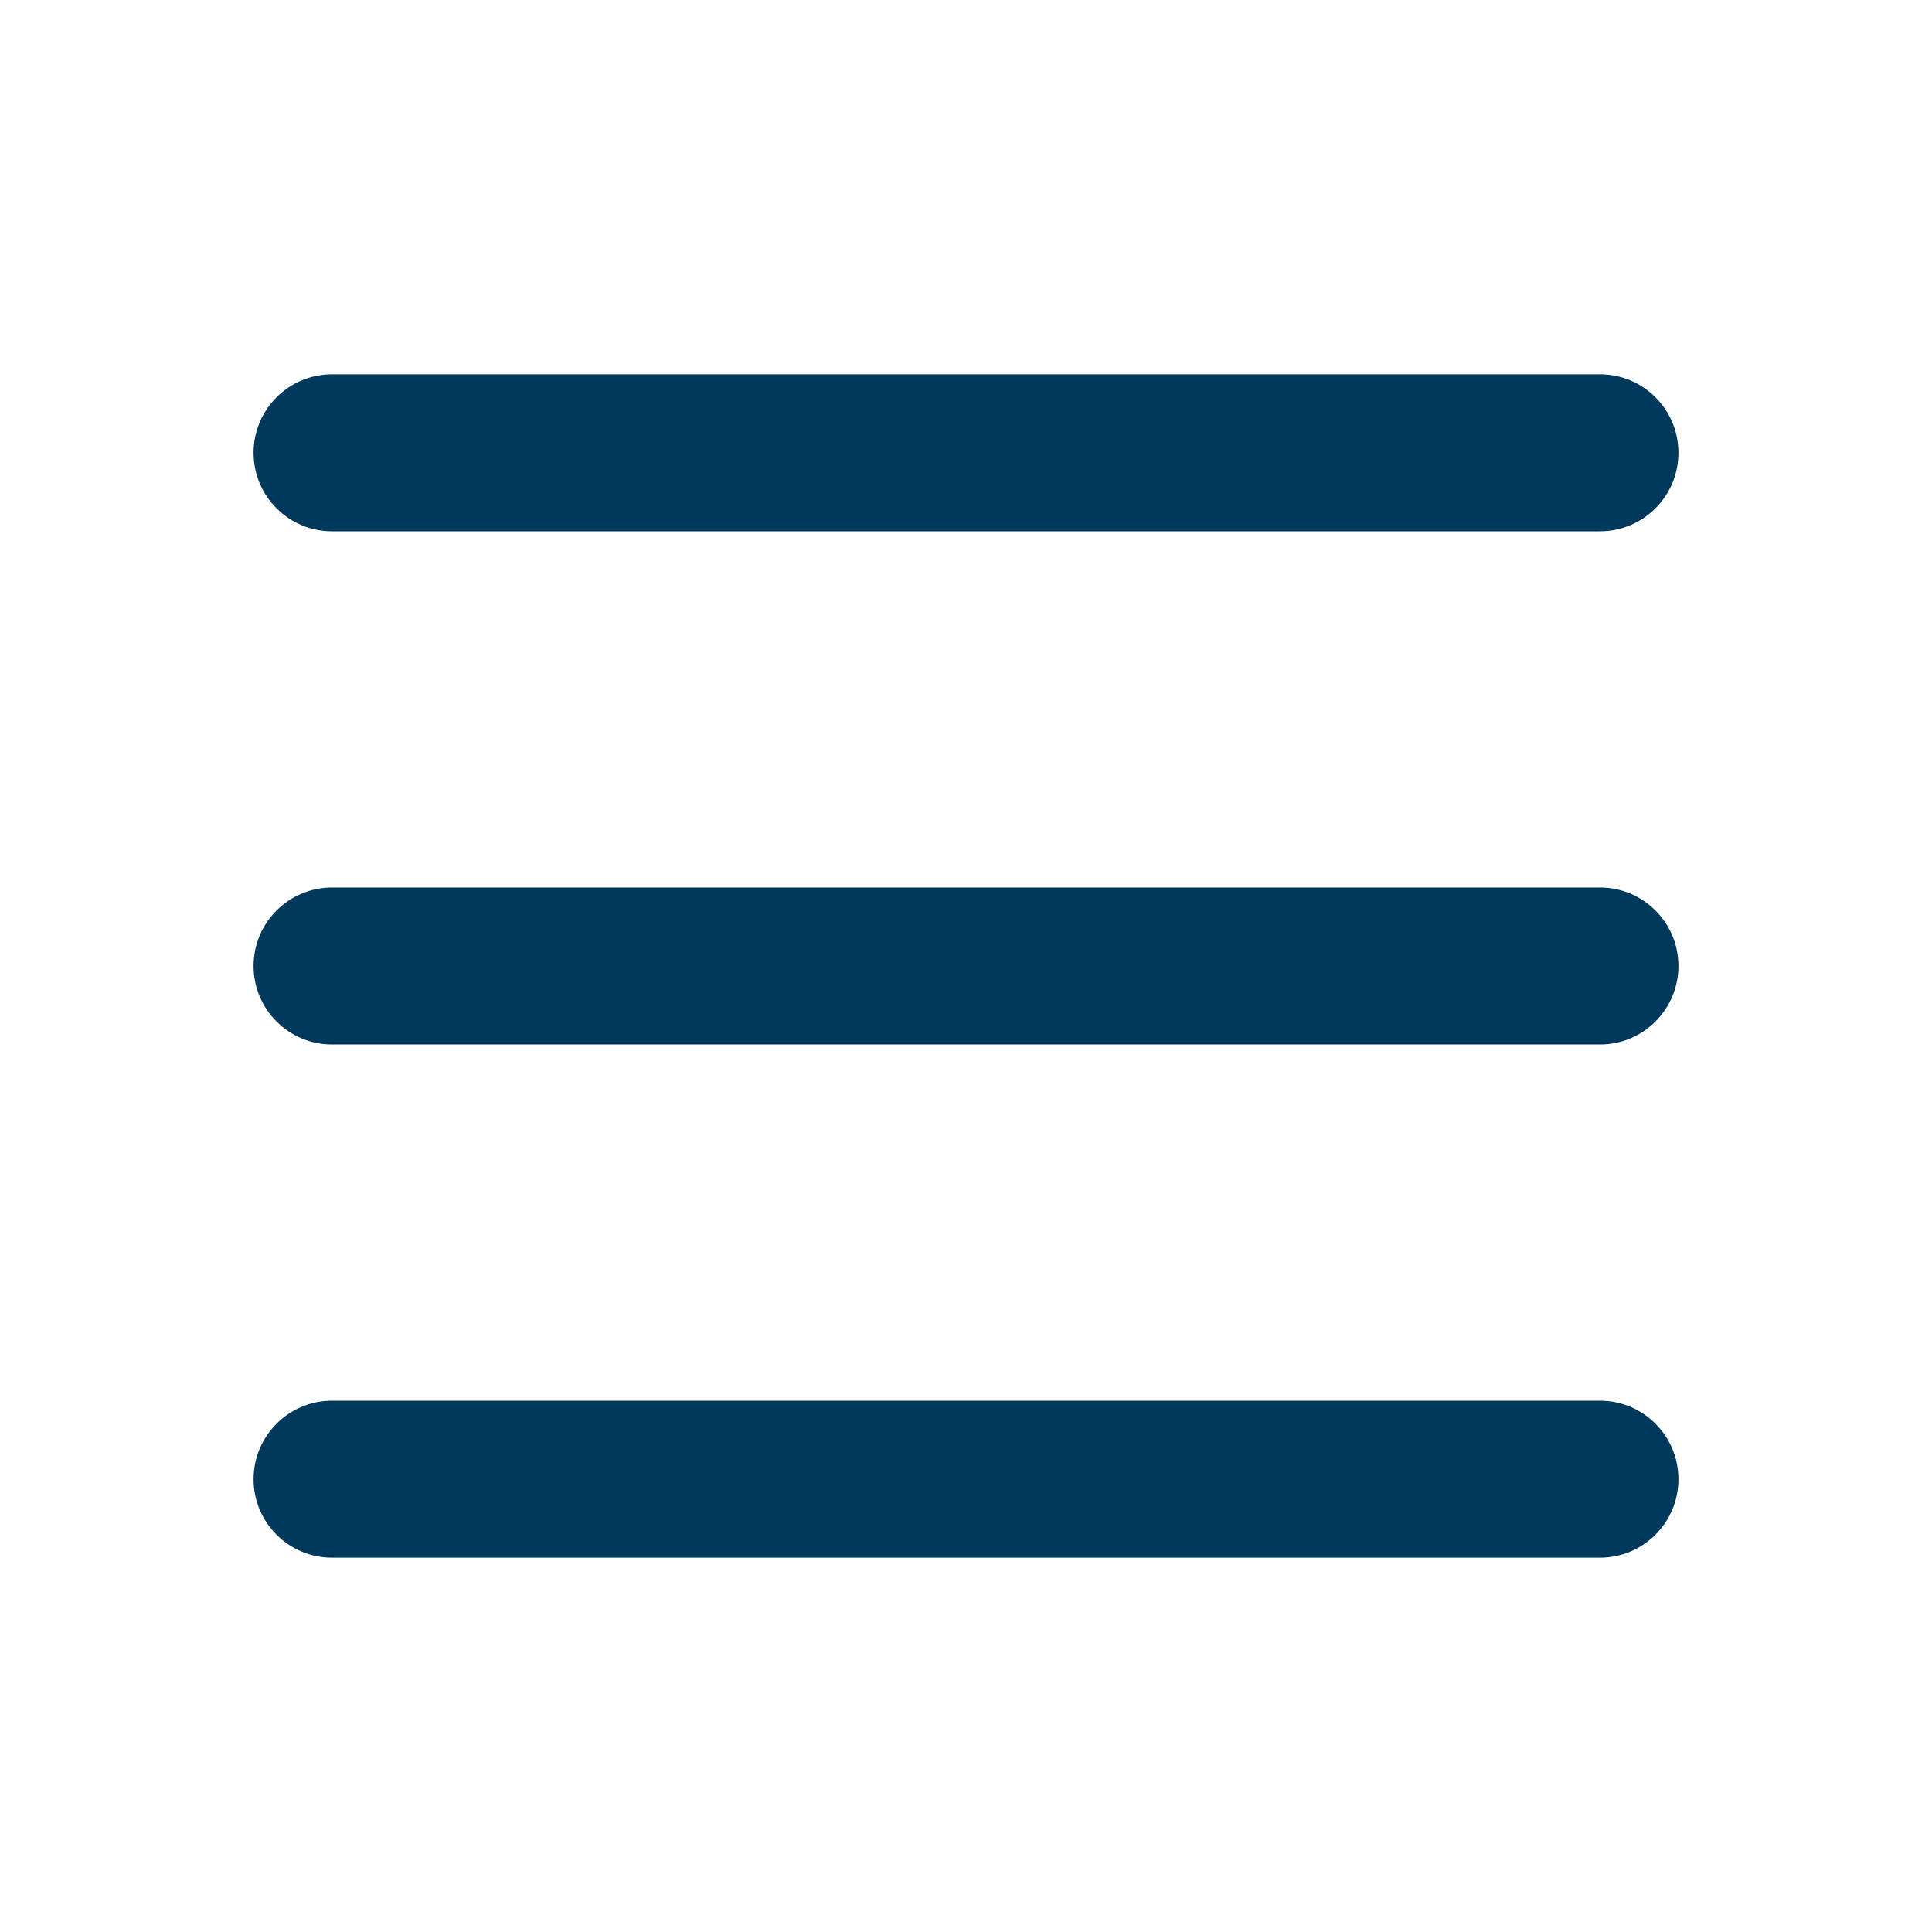
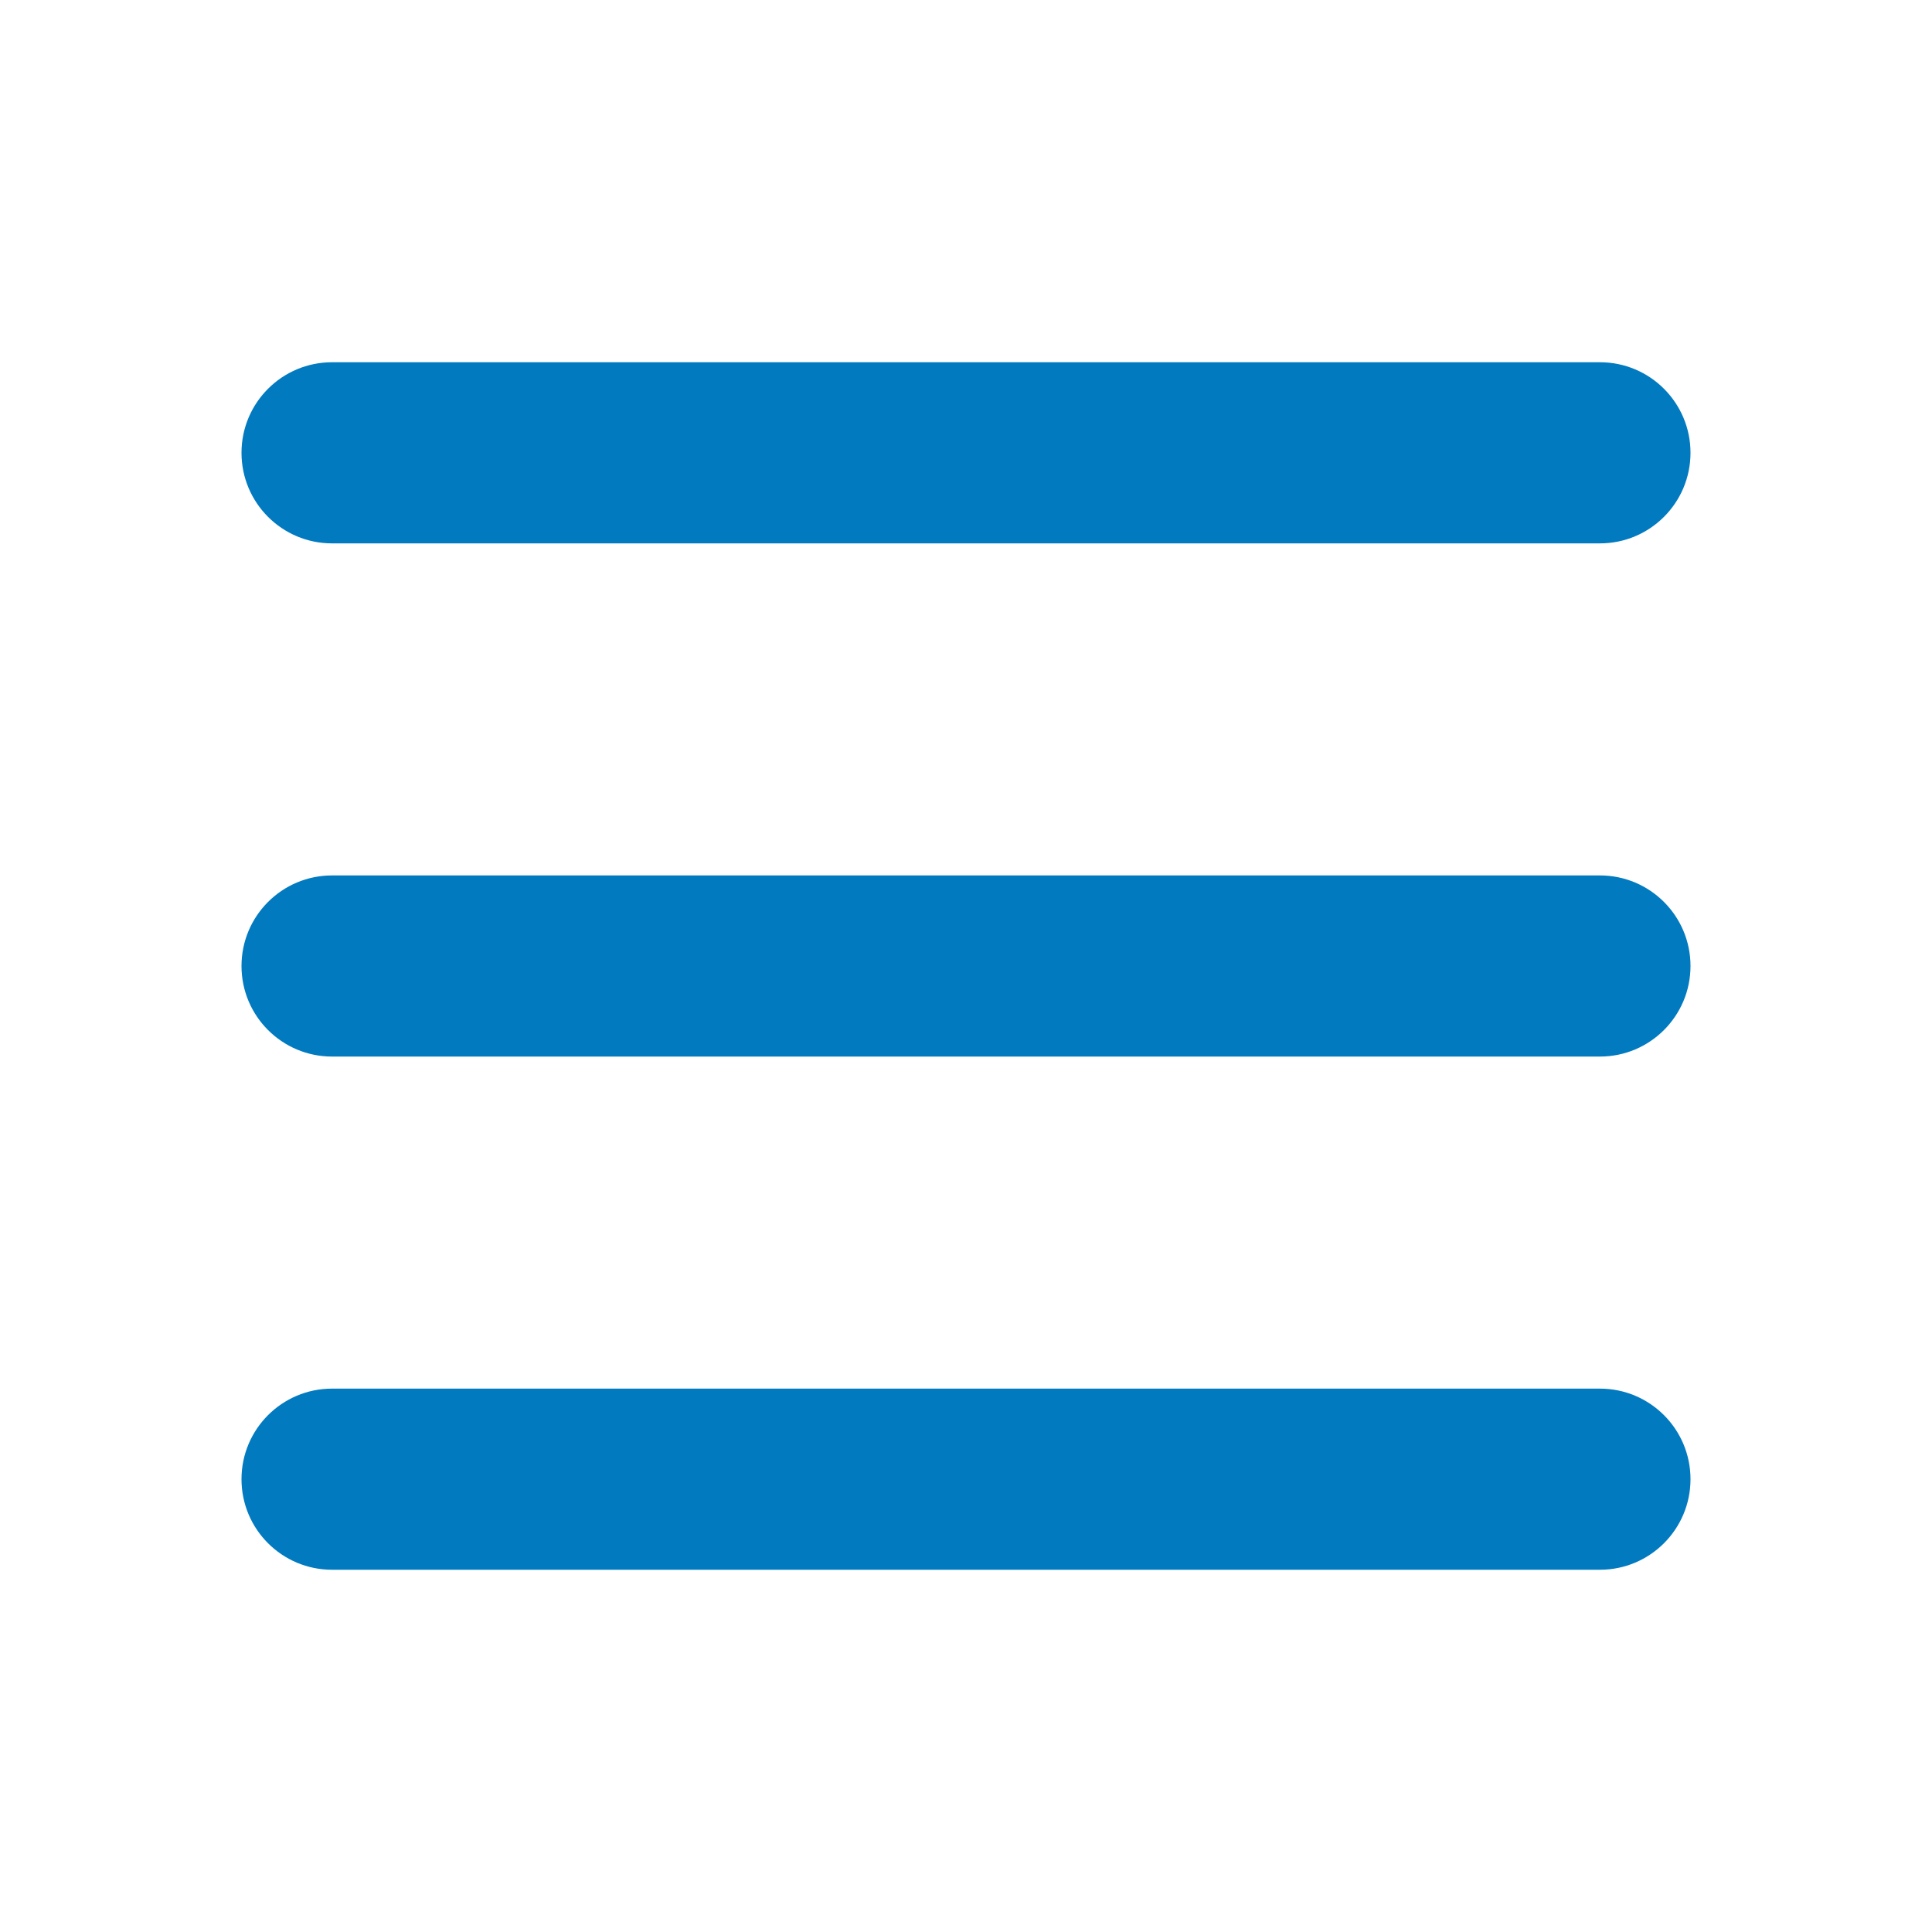
<svg xmlns="http://www.w3.org/2000/svg" viewBox="0 0 16 16" fill="currentColor" class="size-4">
-   <path fill-rule="evenodd" d="M2 3.75A.75.75 0 0 1 2.75 3h10.5a.75.75 0 0 1 0 1.5H2.75A.75.75 0 0 1 2 3.75ZM2 8a.75.75 0 0 1 .75-.75h10.5a.75.75 0 0 1 0 1.5H2.75A.75.75 0 0 1 2 8Zm0 4.25a.75.75 0 0 1 .75-.75h10.5a.75.75 0 0 1 0 1.5H2.75a.75.75 0 0 1-.75-.75Z" clip-rule="evenodd" style="paint-order: fill; stroke: rgb(255, 255, 255); stroke-width: 0.2px; fill: rgb(0, 57, 91);" />
+   <path fill-rule="evenodd" d="M2 3.75A.75.75 0 0 1 2.75 3h10.5a.75.75 0 0 1 0 1.5H2.75A.75.75 0 0 1 2 3.75ZM2 8a.75.75 0 0 1 .75-.75h10.5a.75.75 0 0 1 0 1.5H2.75A.75.75 0 0 1 2 8Zm0 4.25a.75.75 0 0 1 .75-.75h10.5a.75.75 0 0 1 0 1.5H2.75a.75.75 0 0 1-.75-.75Z" clip-rule="evenodd" style="fill: #017AC0;" />
</svg>
